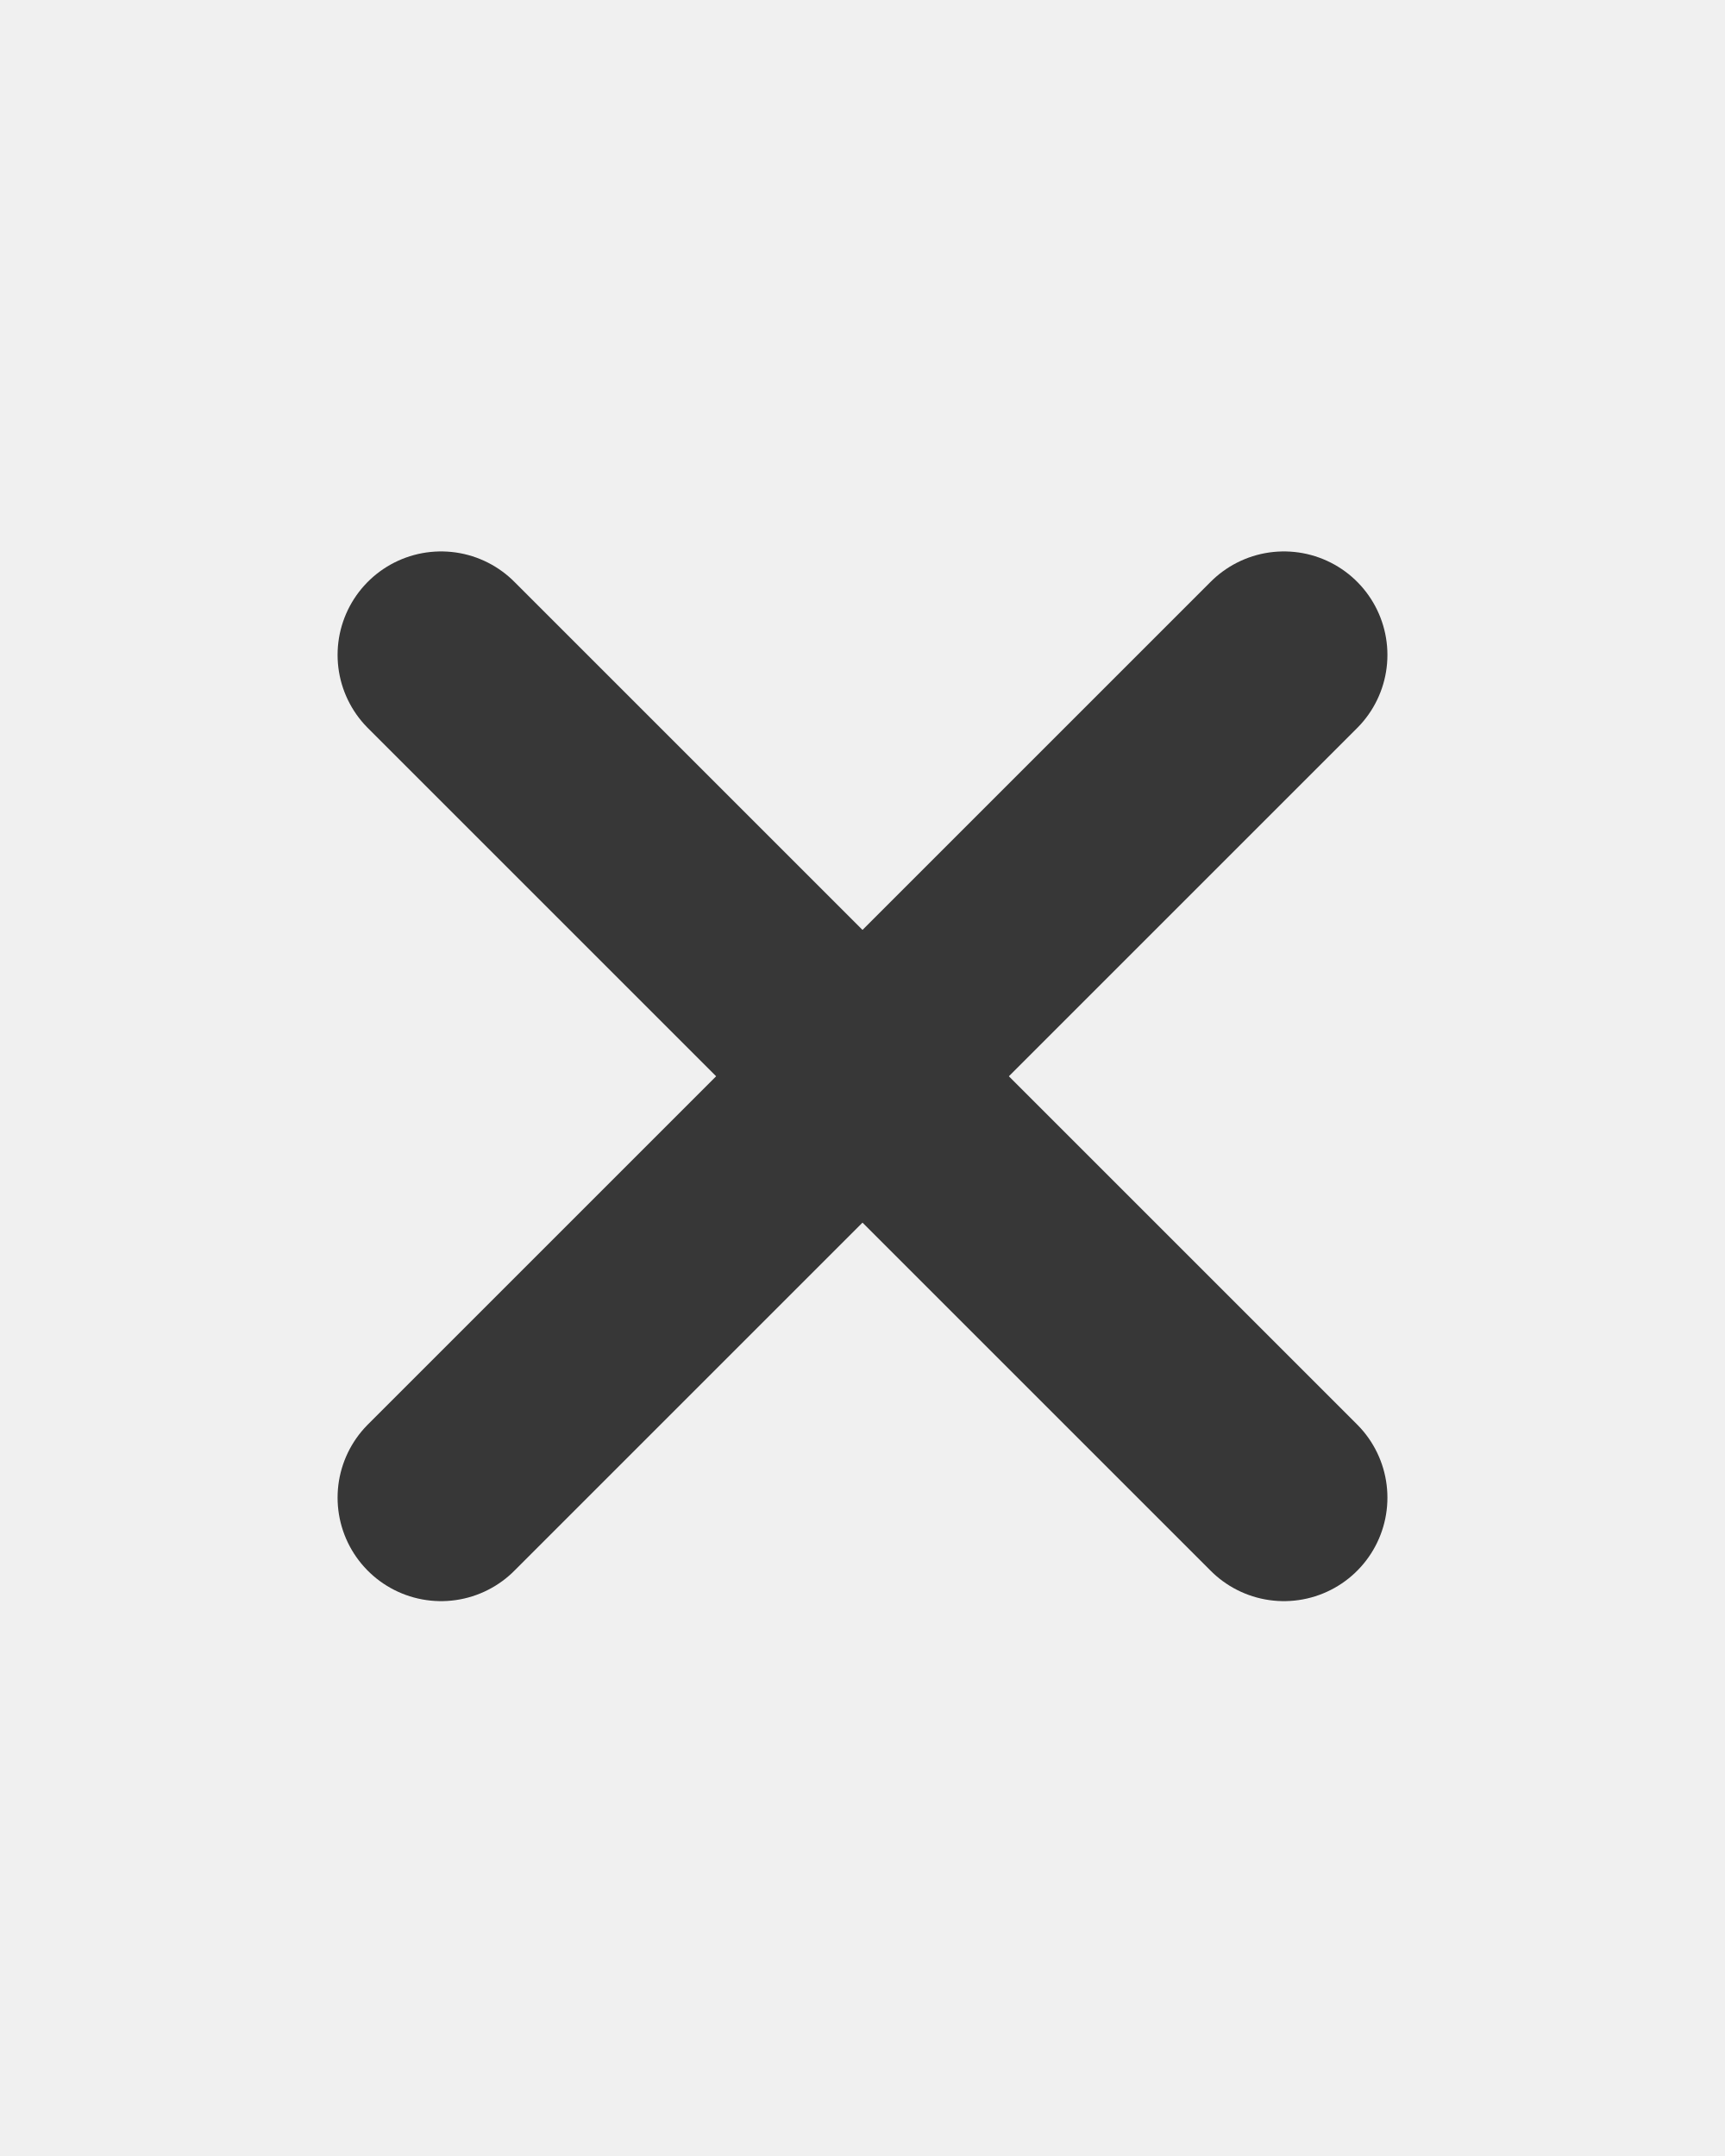
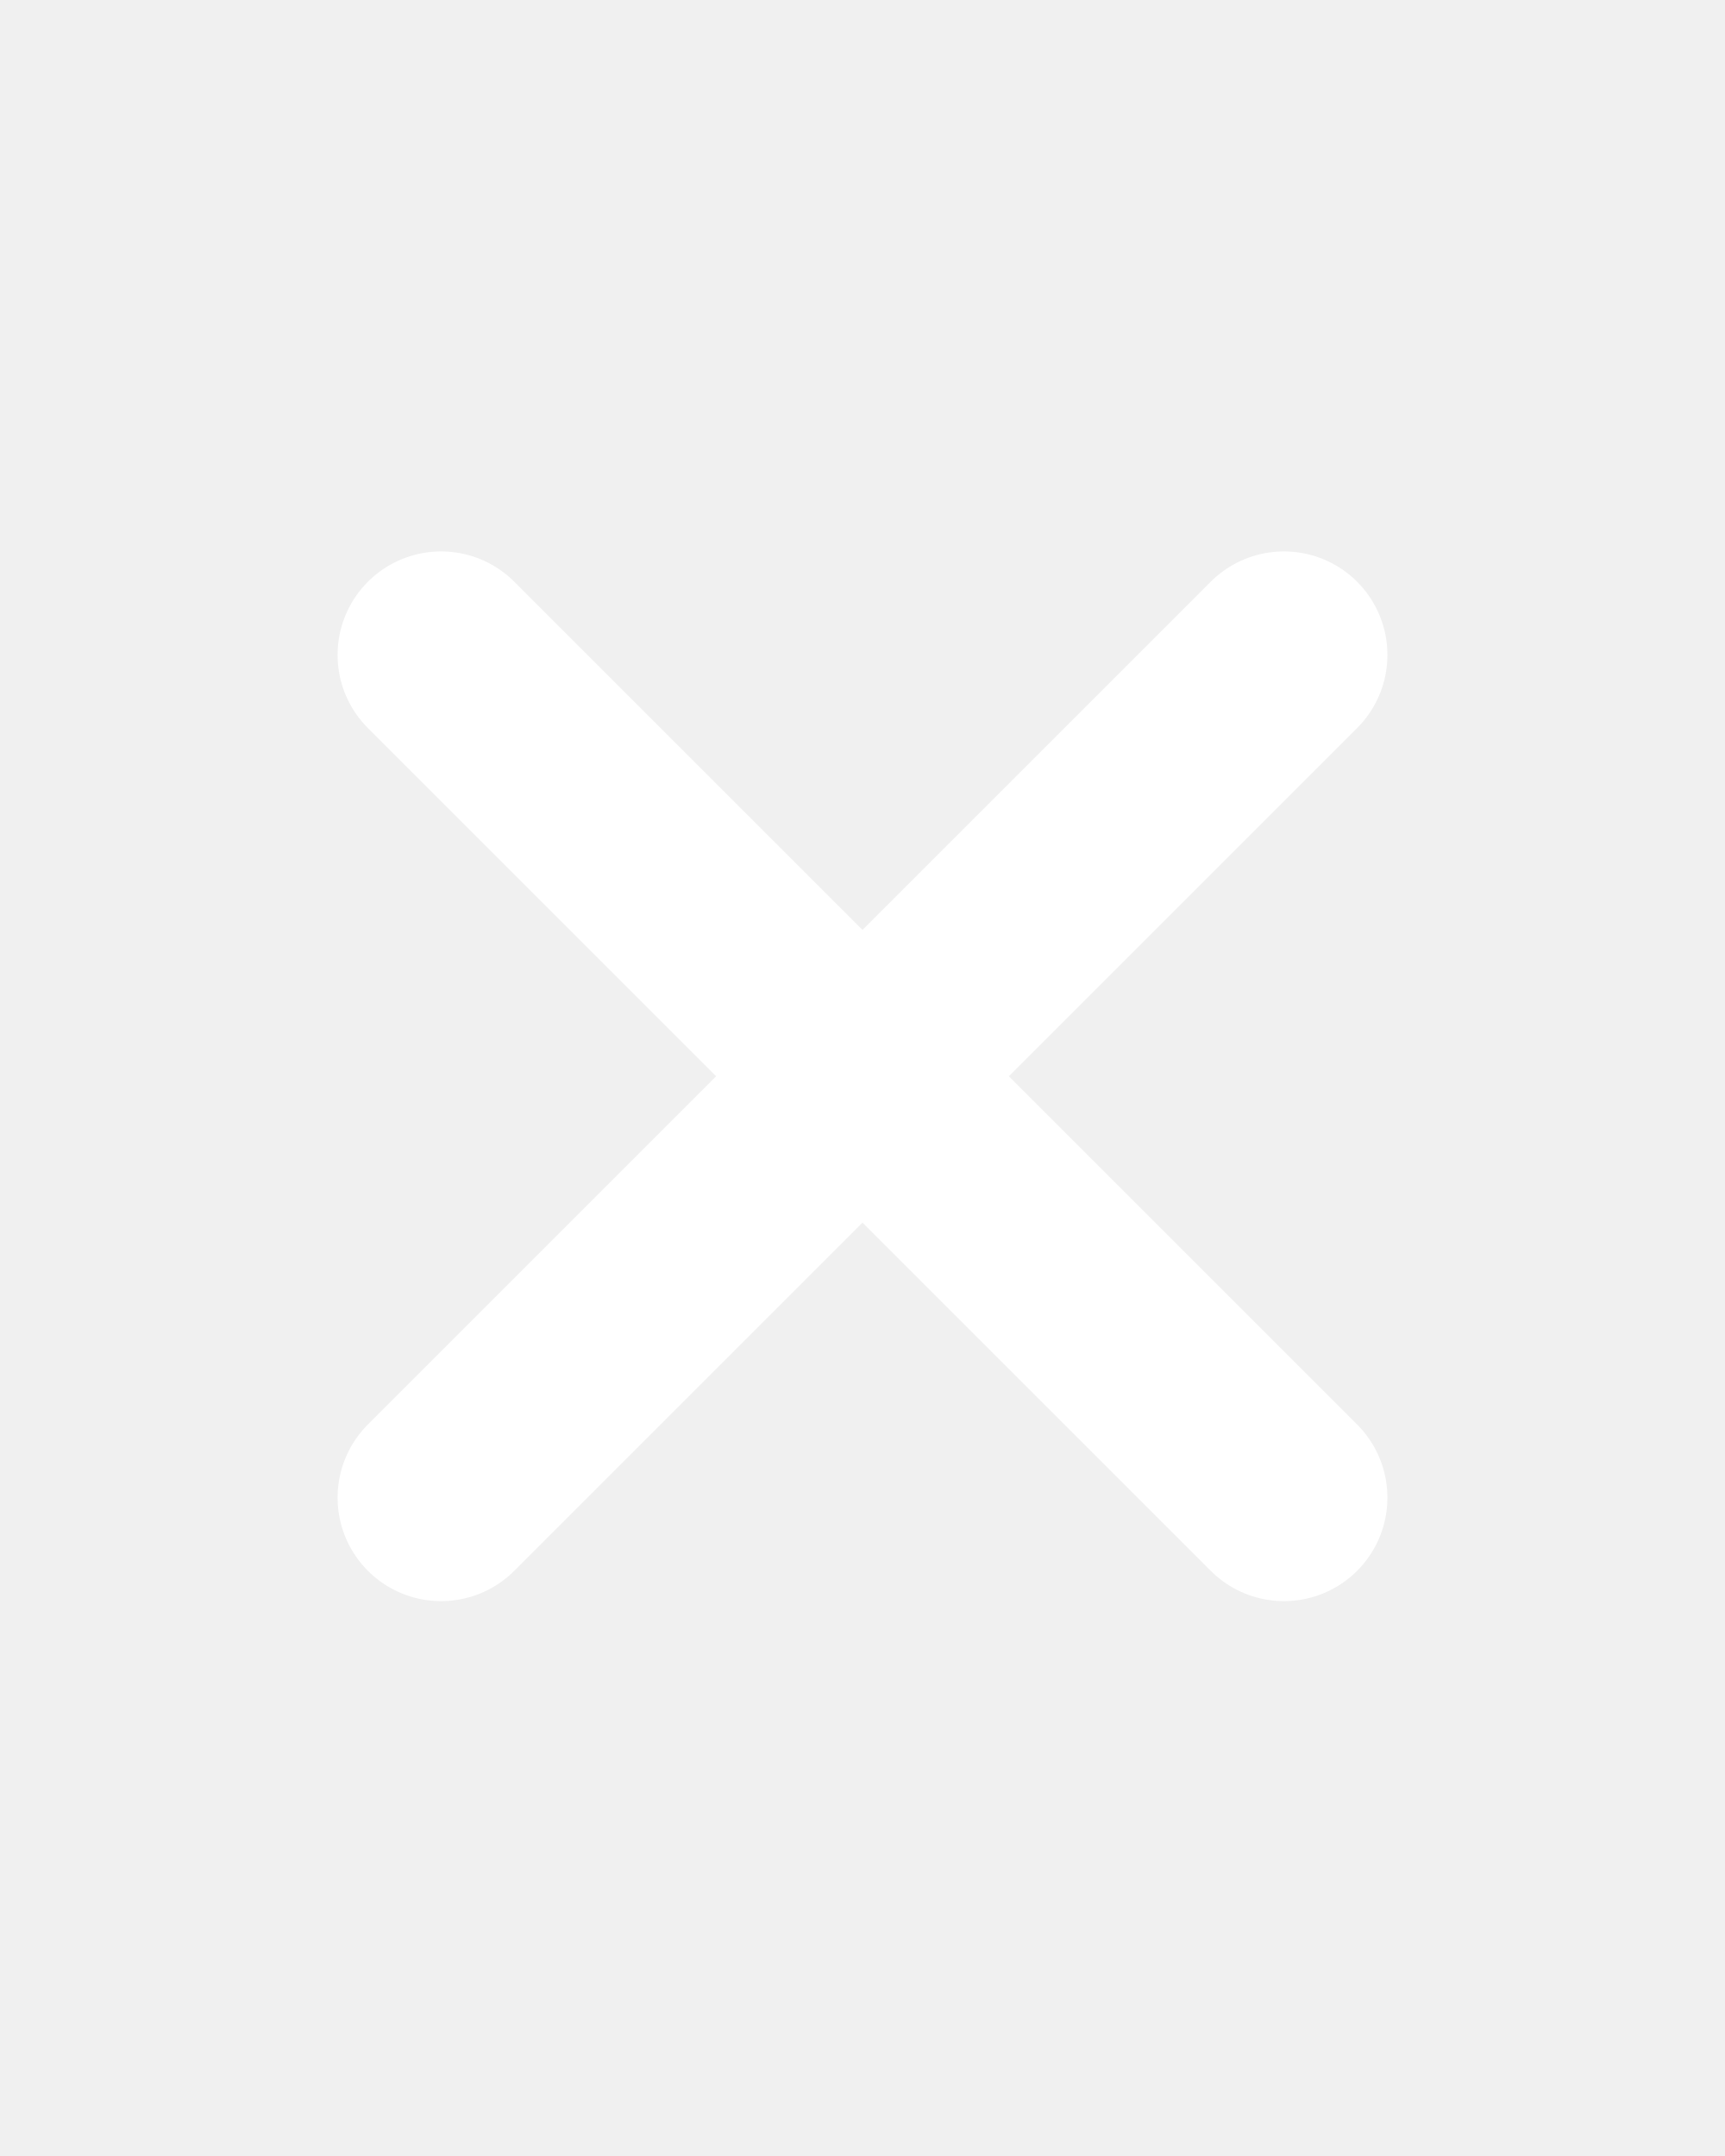
<svg xmlns="http://www.w3.org/2000/svg" id="Layer_1" data-name="Layer 1" viewBox="0 0 100 125">
-   <line x1="74.43" y1="37.97" x2="25.57" y2="86.83" style="fill:none;stroke:#373737;stroke-linecap:round;stroke-miterlimit:10;stroke-width:12px" />
-   <line x1="25.57" y1="37.97" x2="74.43" y2="86.83" style="fill:none;stroke:#373737;stroke-linecap:round;stroke-miterlimit:10;stroke-width:12px" />
+   <line x1="74.43" y1="37.97" x2="25.57" y2="86.83" style="fill:none;stroke:#ffffff;stroke-linecap:round;stroke-miterlimit:10;stroke-width:12px" />
+   <line x1="25.57" y1="37.97" x2="74.43" y2="86.83" style="fill:none;stroke:#ffffff;stroke-linecap:round;stroke-miterlimit:10;stroke-width:12px" />
</svg>
